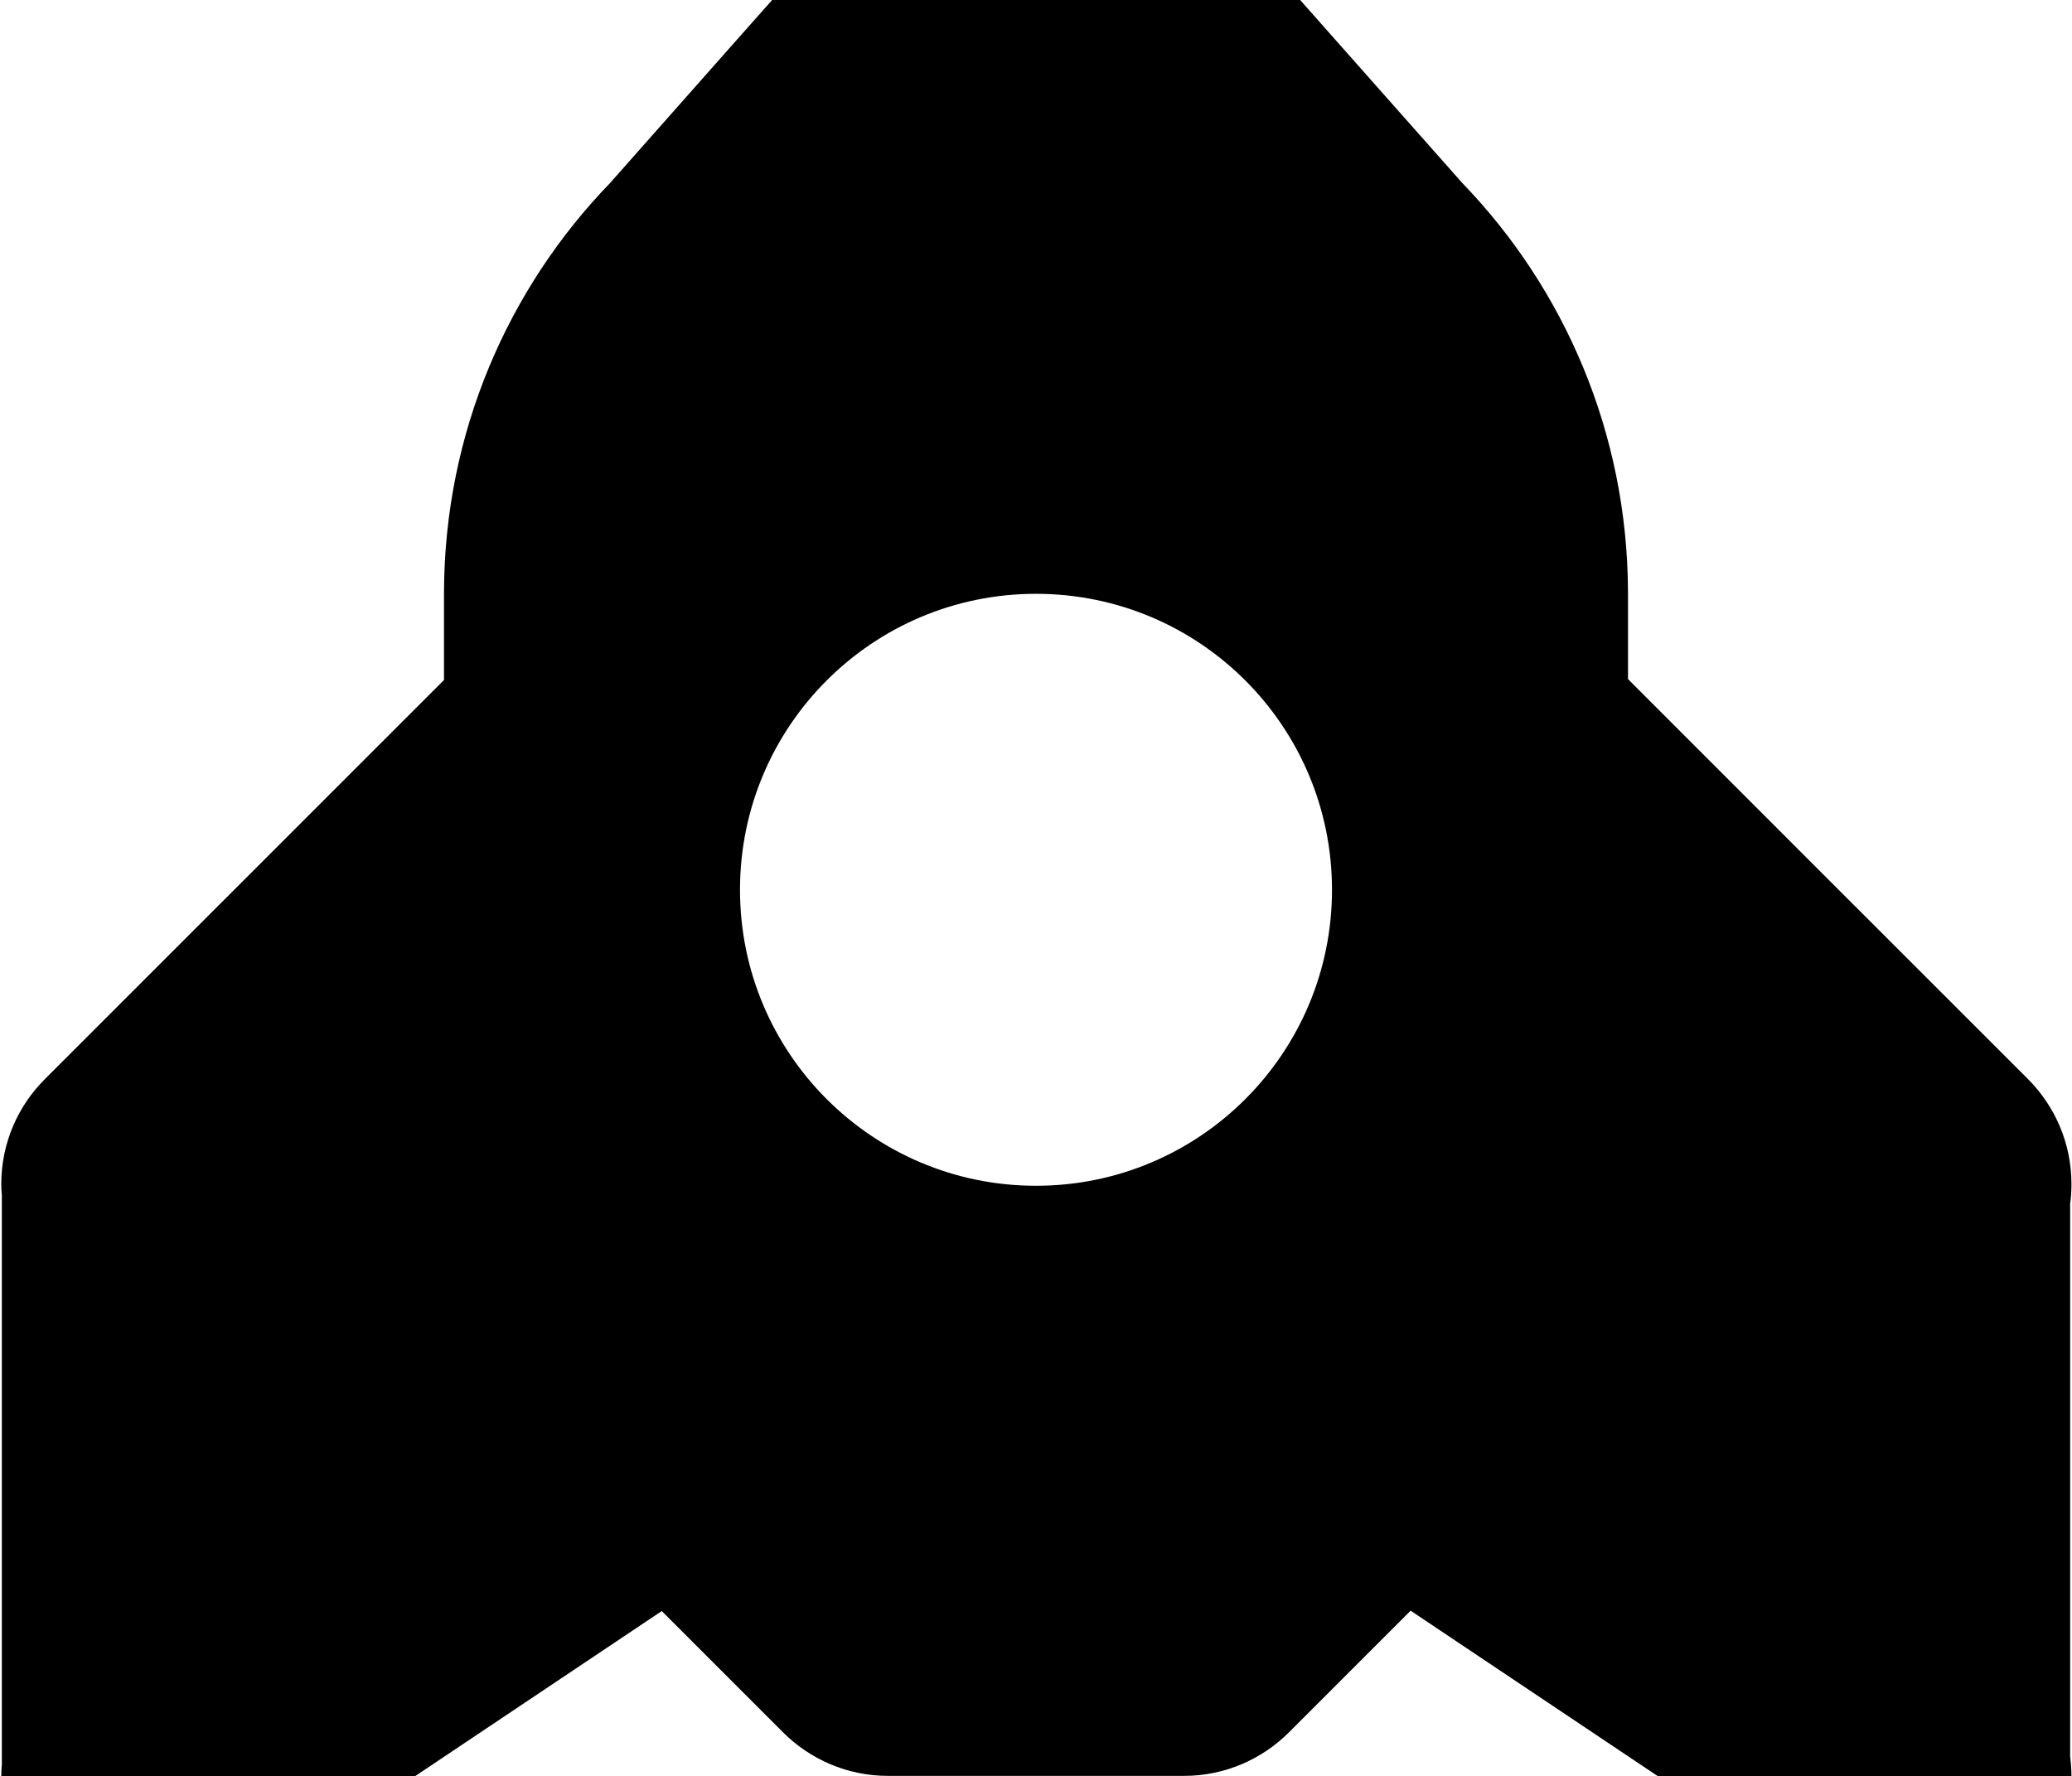
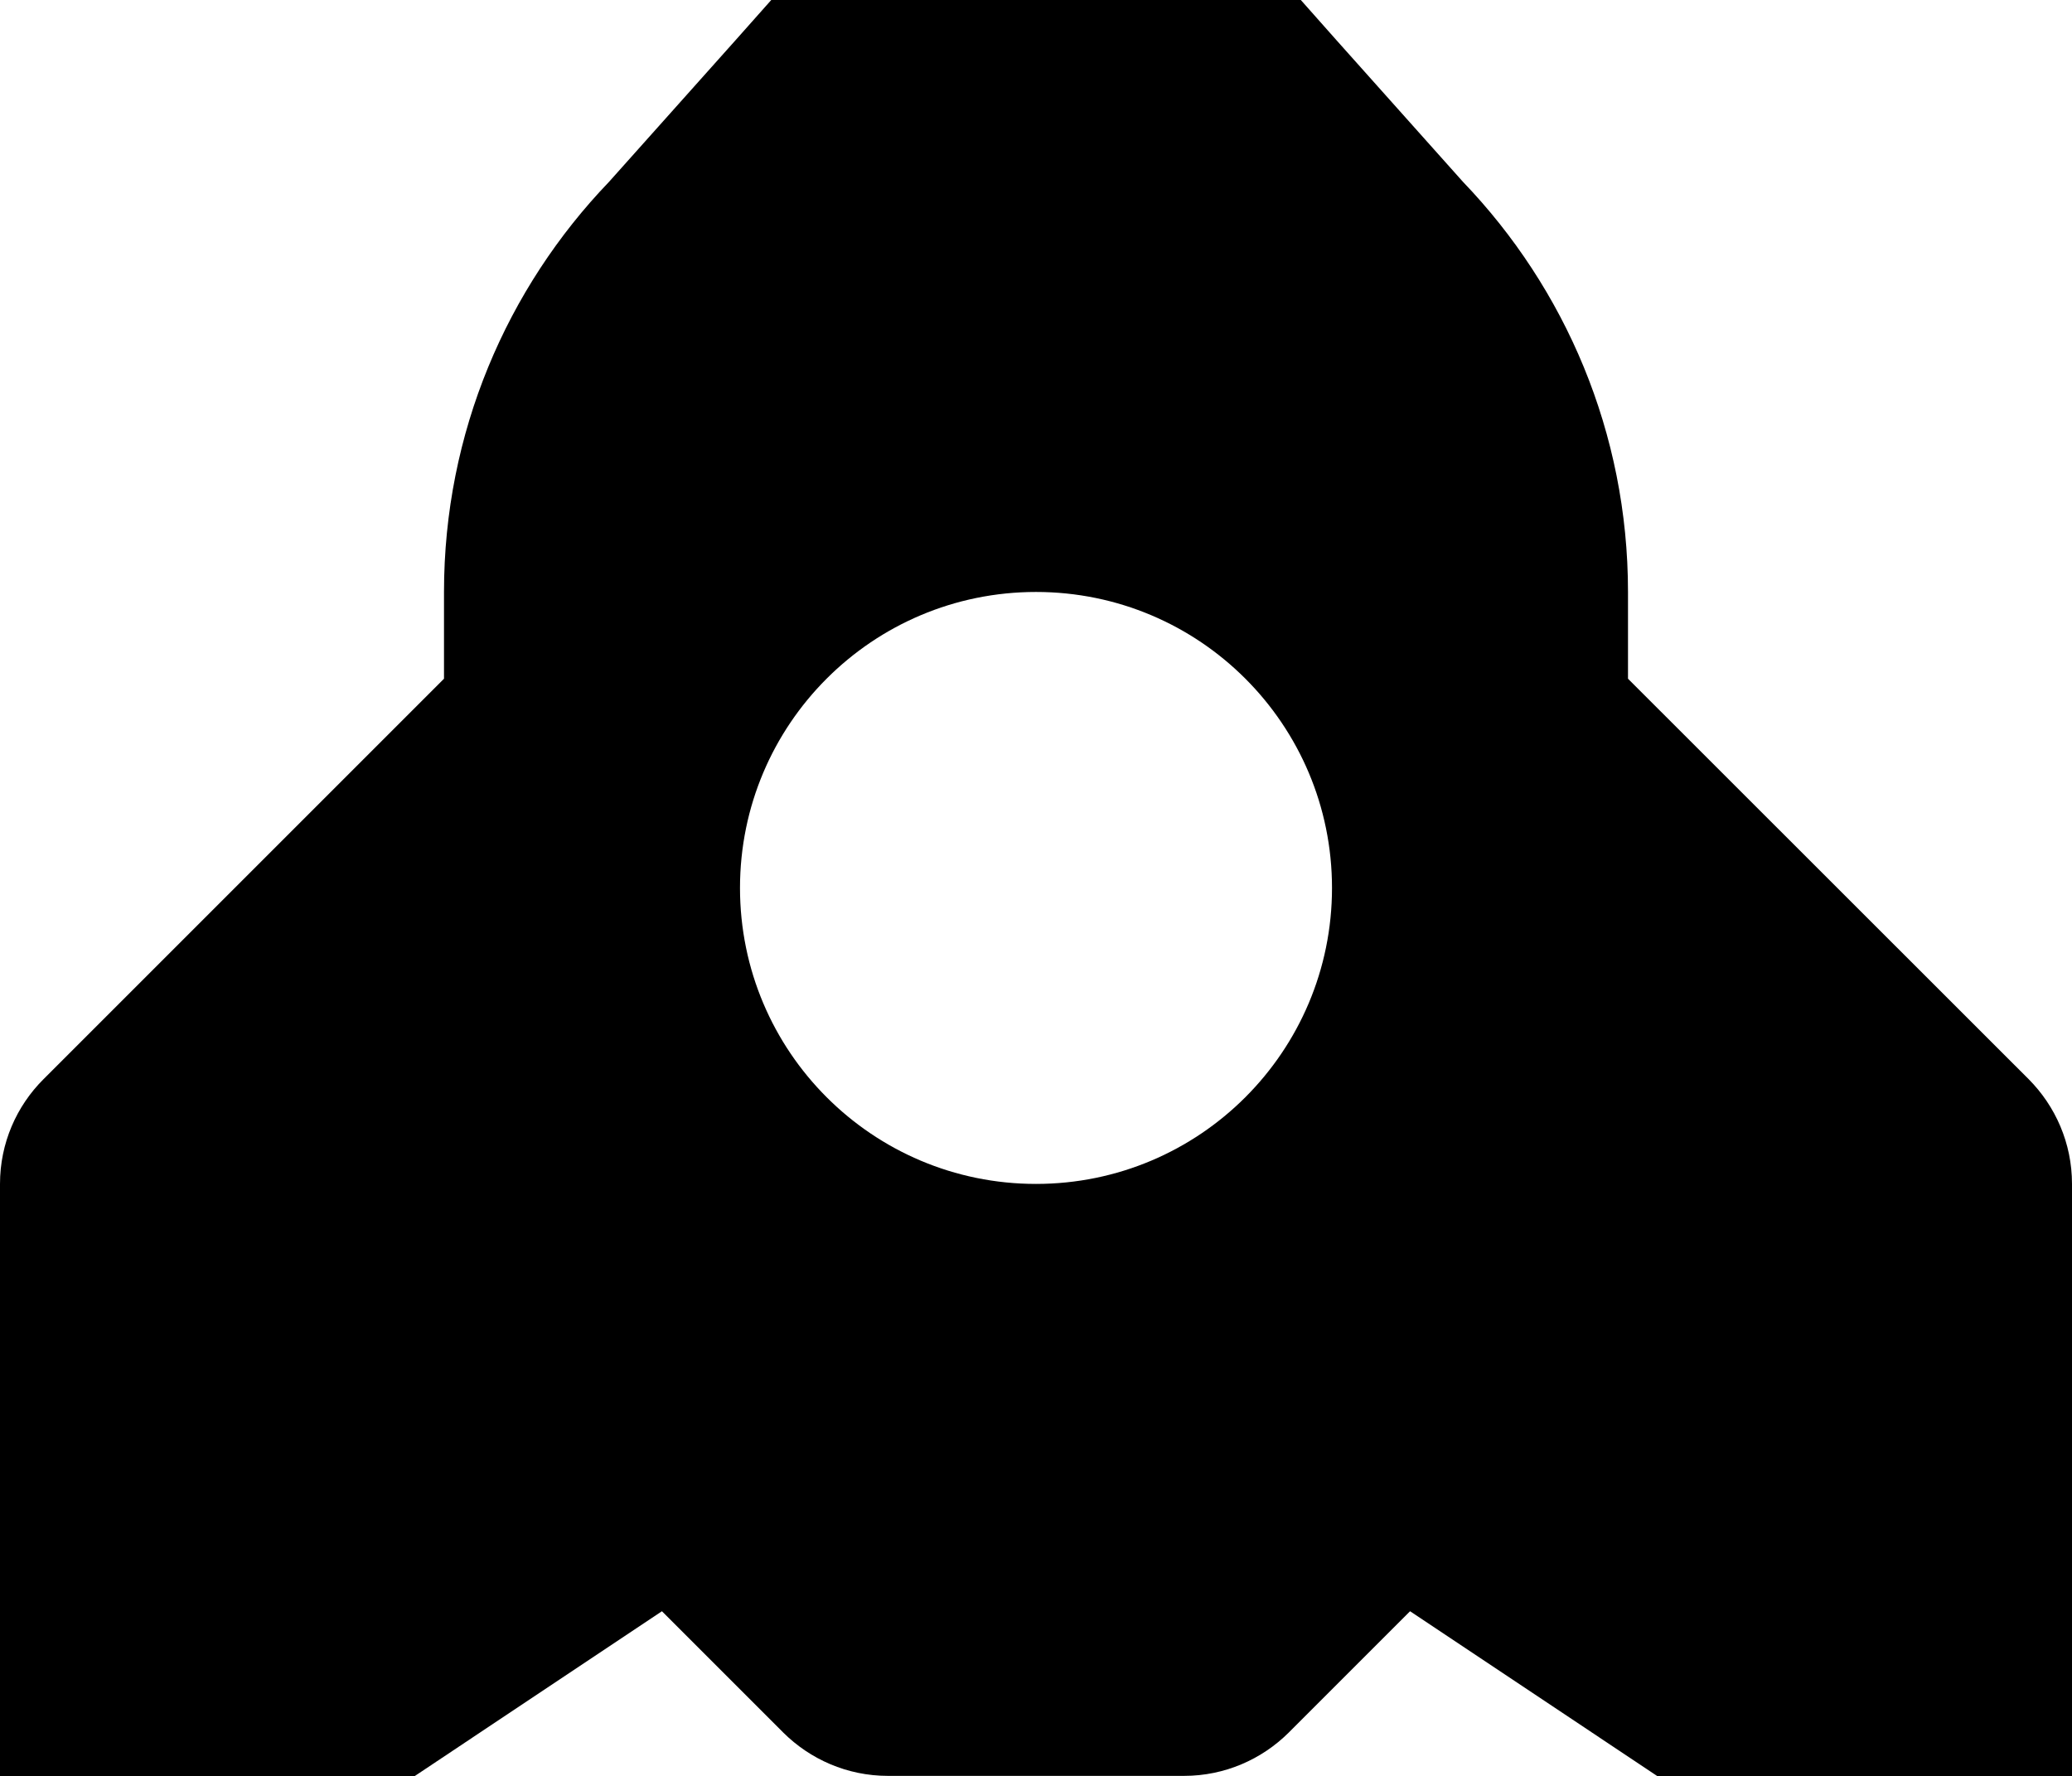
<svg xmlns="http://www.w3.org/2000/svg" version="1.1" x="0px" y="0px" viewBox="0 0 1120 960" enable-background="new 0 0 1120 960" xml:space="preserve">
  <g id="row-4">
-     <path id="rocket" d="M1119,650.8c0.5-3.5,0.7-7.1,0.7-10.8c0-22.1-9-42.1-23.4-56.6C991.6,478.7,972,459.2,880,367.1   c0-14.9,0-30.5,0-47.1h0c-0.3-85.9-34.3-163.8-89.6-221.1c-68-76.7-72.1-81.4-106.2-119.9C654.8-57,610.1-80,560-80   s-94.8,23-124.1,59.1c-34.1,38.4-38.2,43.1-106.2,119.9C274.4,156.2,240.3,234.1,240,320h0c0,16.8,0,32.6,0,47.6   c-91.6,91.6-111.3,111.3-215.8,215.8C9.7,597.9,0.7,617.9,0.7,640c0,2.1,0.1,4.1,0.3,6.2C1,798,1,802,1,953.8   c-0.2,2-0.3,4.1-0.3,6.2c0,44.2,35.8,80,80,80c16.7,0,32.1-5.1,45-13.8c116.8-78.2,119.2-79.8,232-155.3   c26.5,26.5,31.2,31.2,65.7,65.7C437.9,951,457.9,960,480,960c80,0,80,0,160,0c22.1,0,42.1-9,56.6-23.4   c34.7-34.7,39.3-39.3,65.9-65.9c113.1,75.7,115.4,77.2,232.3,155.5c12.8,8.7,28.3,13.8,44.9,13.8c44.2,0,80-35.8,80-80   c0-3.7-0.3-7.2-0.7-10.8C1119,803.4,1119,796.6,1119,650.8z M560,641c-88.4,0-160-71.6-160-160s71.6-160,160-160s160,71.6,160,160   S648.4,641,560,641z" />
+     <path id="rocket" d="M1096.6,583.4C991.8,478.6,972.3,459.1,880,366.9c0-14.9,0-30.4,0-46.9c0-86.1-34-164.2-89.2-221.7   C719,18,717.7,16.5,679.3-27h-0.3C649.7-59.5,607.2-80,560-80s-89.7,20.5-118.9,53h-0.3C402.3,16.5,401,18,329.2,98.3   C274,155.8,240,233.9,240,320c0,16.5,0,32,0,46.9c-92.3,92.3-111.8,111.8-216.6,216.6C9,597.9,0,617.9,0,640c0,160,0,160,0,320   c0,44.2,35.8,80,80,80c16.4,0,31.7-5,44.4-13.4v0c0,0,0,0,0,0c0.2-0.1,0.3-0.2,0.5-0.3c117.2-78.1,119.6-79.7,232.9-155.3   c26.4,26.4,31.1,31.1,65.6,65.6C437.9,951,457.9,960,480,960c80,0,80,0,160,0c22.1,0,42.1-9,56.6-23.4   c34.5-34.5,39.3-39.3,65.6-65.6c113.3,75.5,115.7,77.1,232.9,155.3c0.2,0.1,0.3,0.2,0.5,0.3c0,0,0,0,0,0v0   c12.7,8.5,28,13.4,44.4,13.4c44.2,0,80-35.8,80-80c0-160,0-160,0-320C1120,617.9,1111,597.9,1096.6,583.4z M560,640   c-88.4,0-160-71.6-160-160s71.6-160,160-160s160,71.6,160,160S648.4,640,560,640z" />
  </g>
  <g id="row-3">
    <g id="alert">
	</g>
    <g id="expand">
	</g>
    <g id="collapse">
	</g>
    <g id="colections">
	</g>
    <g id="briefcase">
	</g>
    <g id="flag">
	</g>
    <g id="flag-small">
	</g>
    <g id="signpost">
	</g>
    <g id="info-card">
	</g>
    <g id="journal">
	</g>
    <g id="network">
	</g>
    <g id="trash">
	</g>
    <g id="card">
	</g>
    <g id="browser">
	</g>
    <g id="arrows">
	</g>
    <g id="arrow-left-rod">
	</g>
  </g>
  <g id="row-2">
    <g id="arrow-right-rod">
	</g>
    <g id="arrow-up-short">
	</g>
    <g id="arrow-down-short">
	</g>
    <g id="heart-full">
	</g>
    <g id="balloon-comments-inline">
	</g>
    <g id="balloon-comments">
	</g>
    <g id="check">
	</g>
    <g id="balloon-topic">
	</g>
    <g id="persons">
	</g>
    <g id="groups">
	</g>
    <g id="building-big">
	</g>
    <g id="person-card-2">
	</g>
    <g id="person-card-3">
	</g>
    <g id="plus">
	</g>
    <g id="arrow-right-long">
	</g>
    <g id="arrow-left-long">
	</g>
  </g>
  <g id="row-1">
    <g id="heart-inline">
	</g>
    <g id="close-short">
	</g>
    <g id="hash">
	</g>
    <g id="people">
	</g>
    <g id="building-small">
	</g>
    <g id="person">
	</g>
    <g id="close-long">
	</g>
    <g id="post">
	</g>
    <g id="star">
	</g>
    <g id="heart">
	</g>
    <g id="link">
	</g>
    <g id="camera">
	</g>
    <g id="balloon-text">
	</g>
    <g id="pin">
	</g>
    <g id="clock">
	</g>
  </g>
  <g id="guides">
</g>
</svg>
